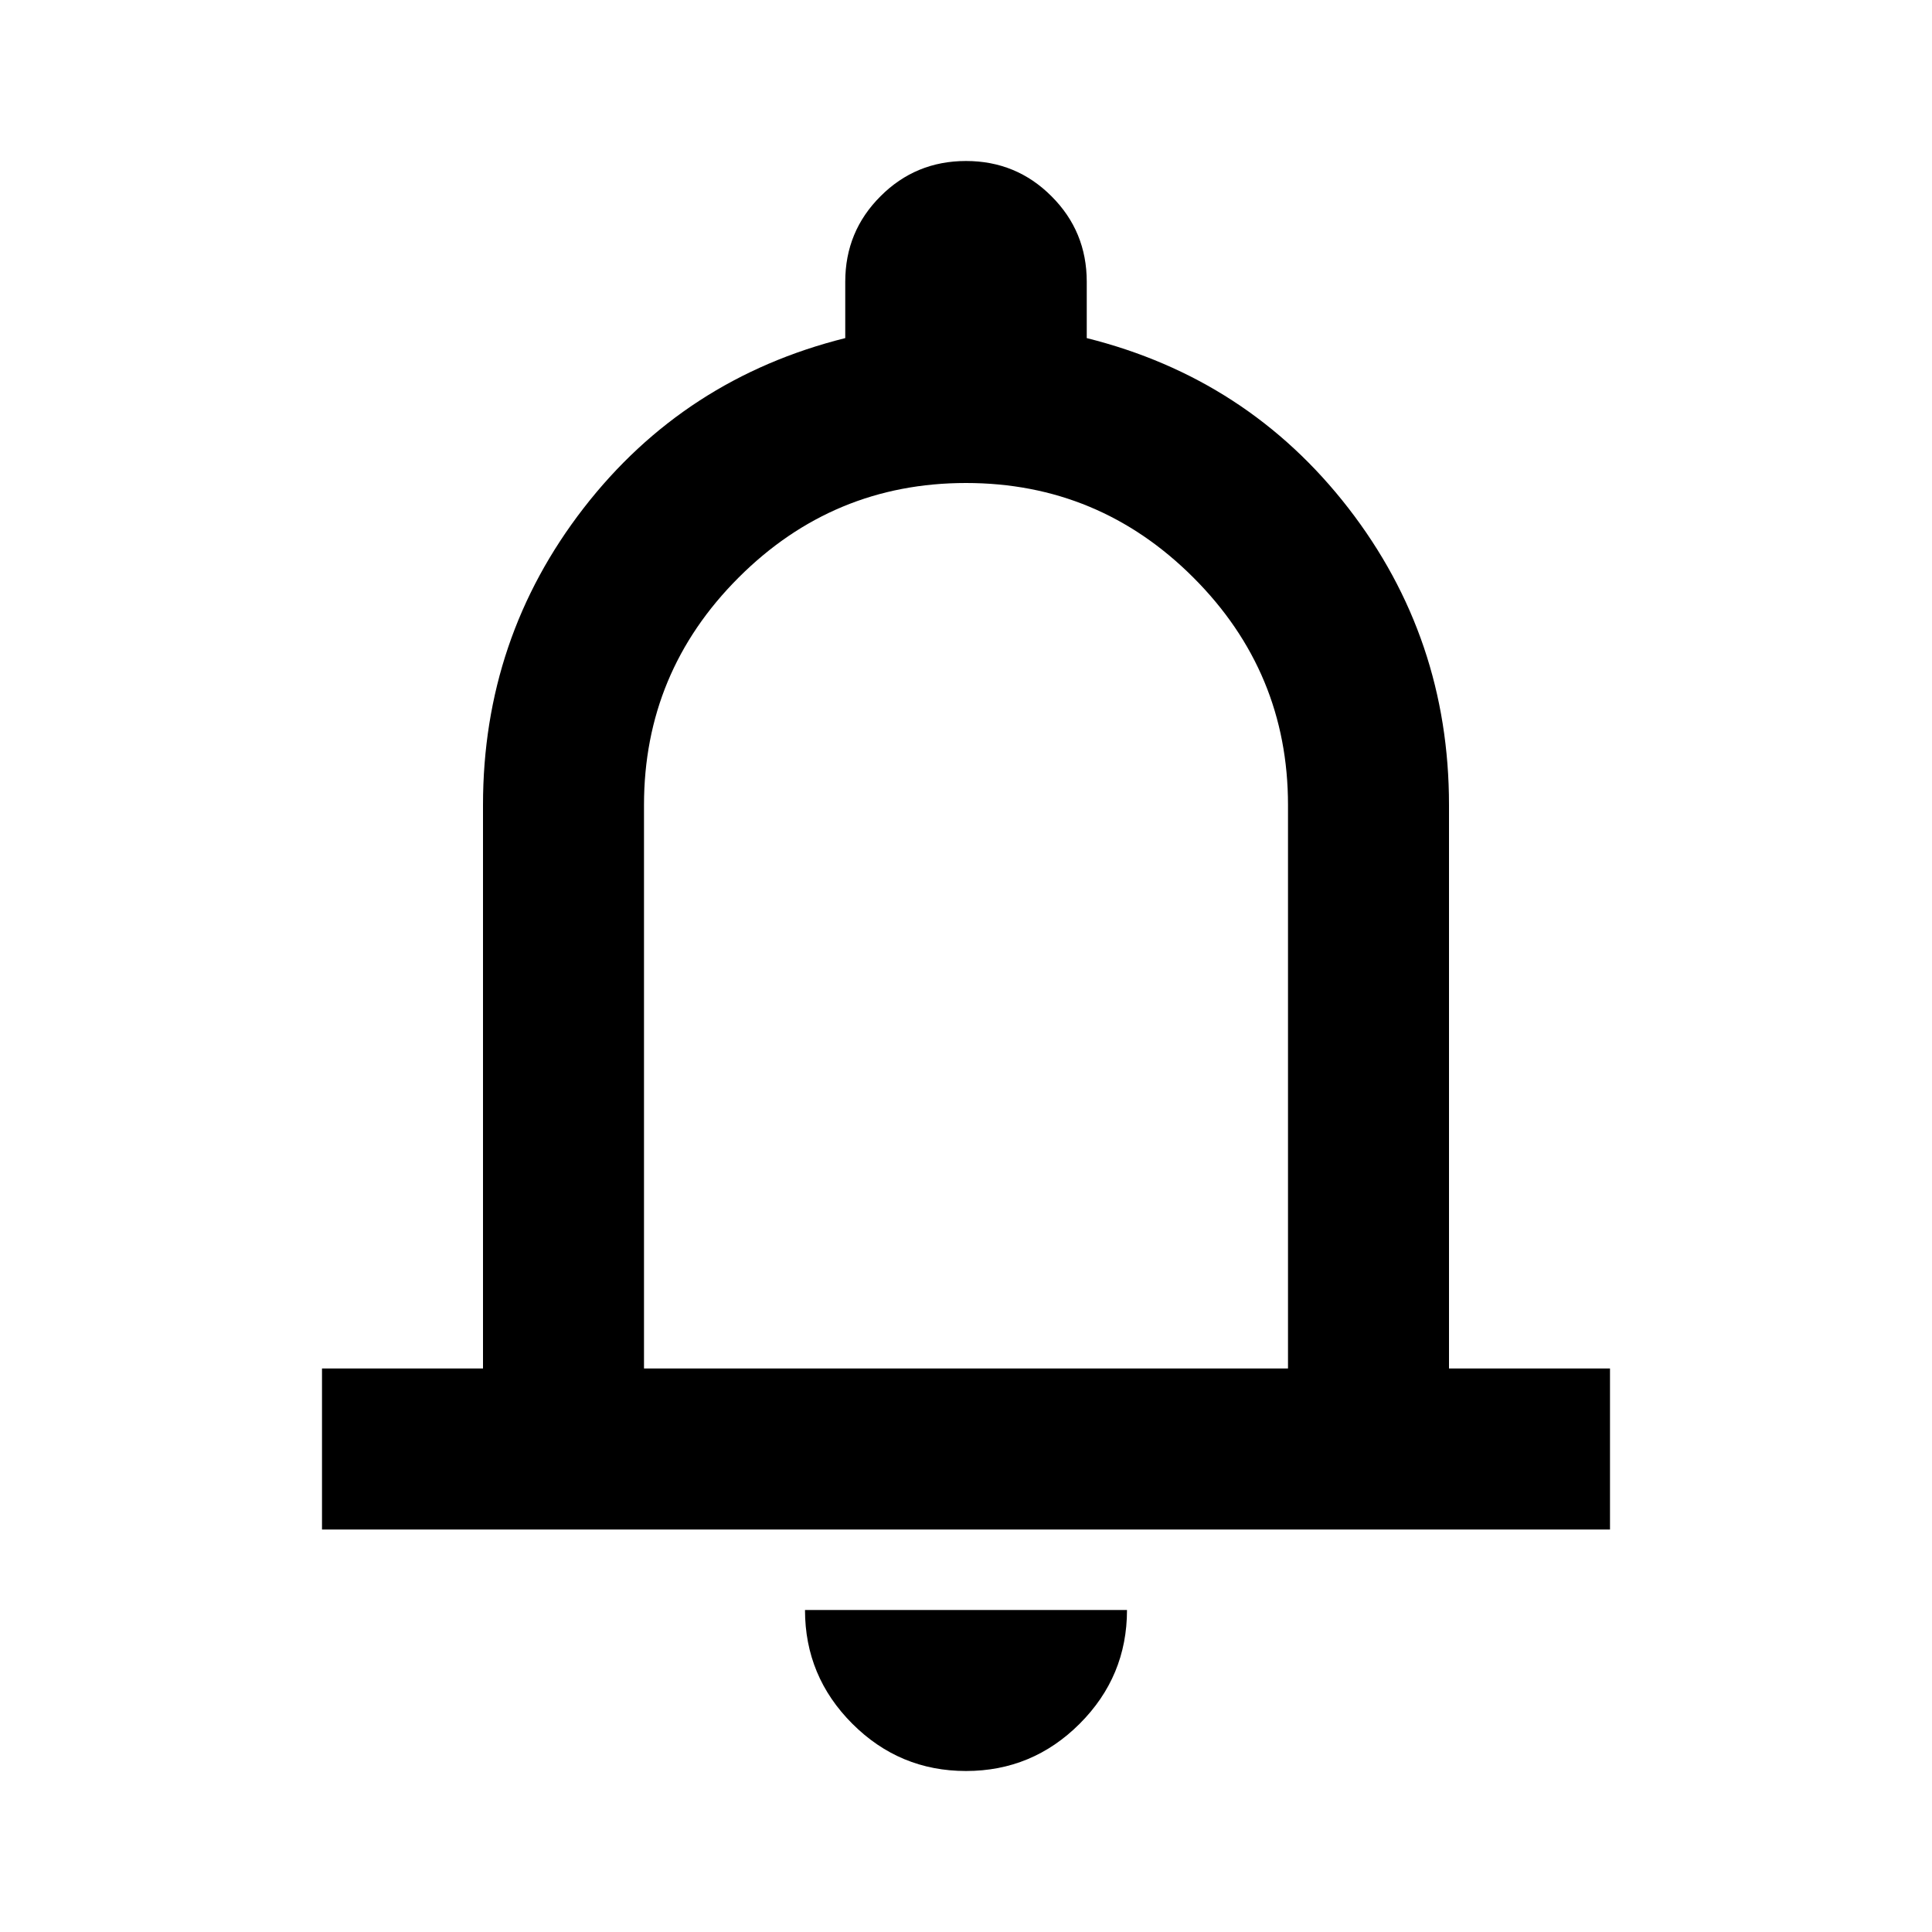
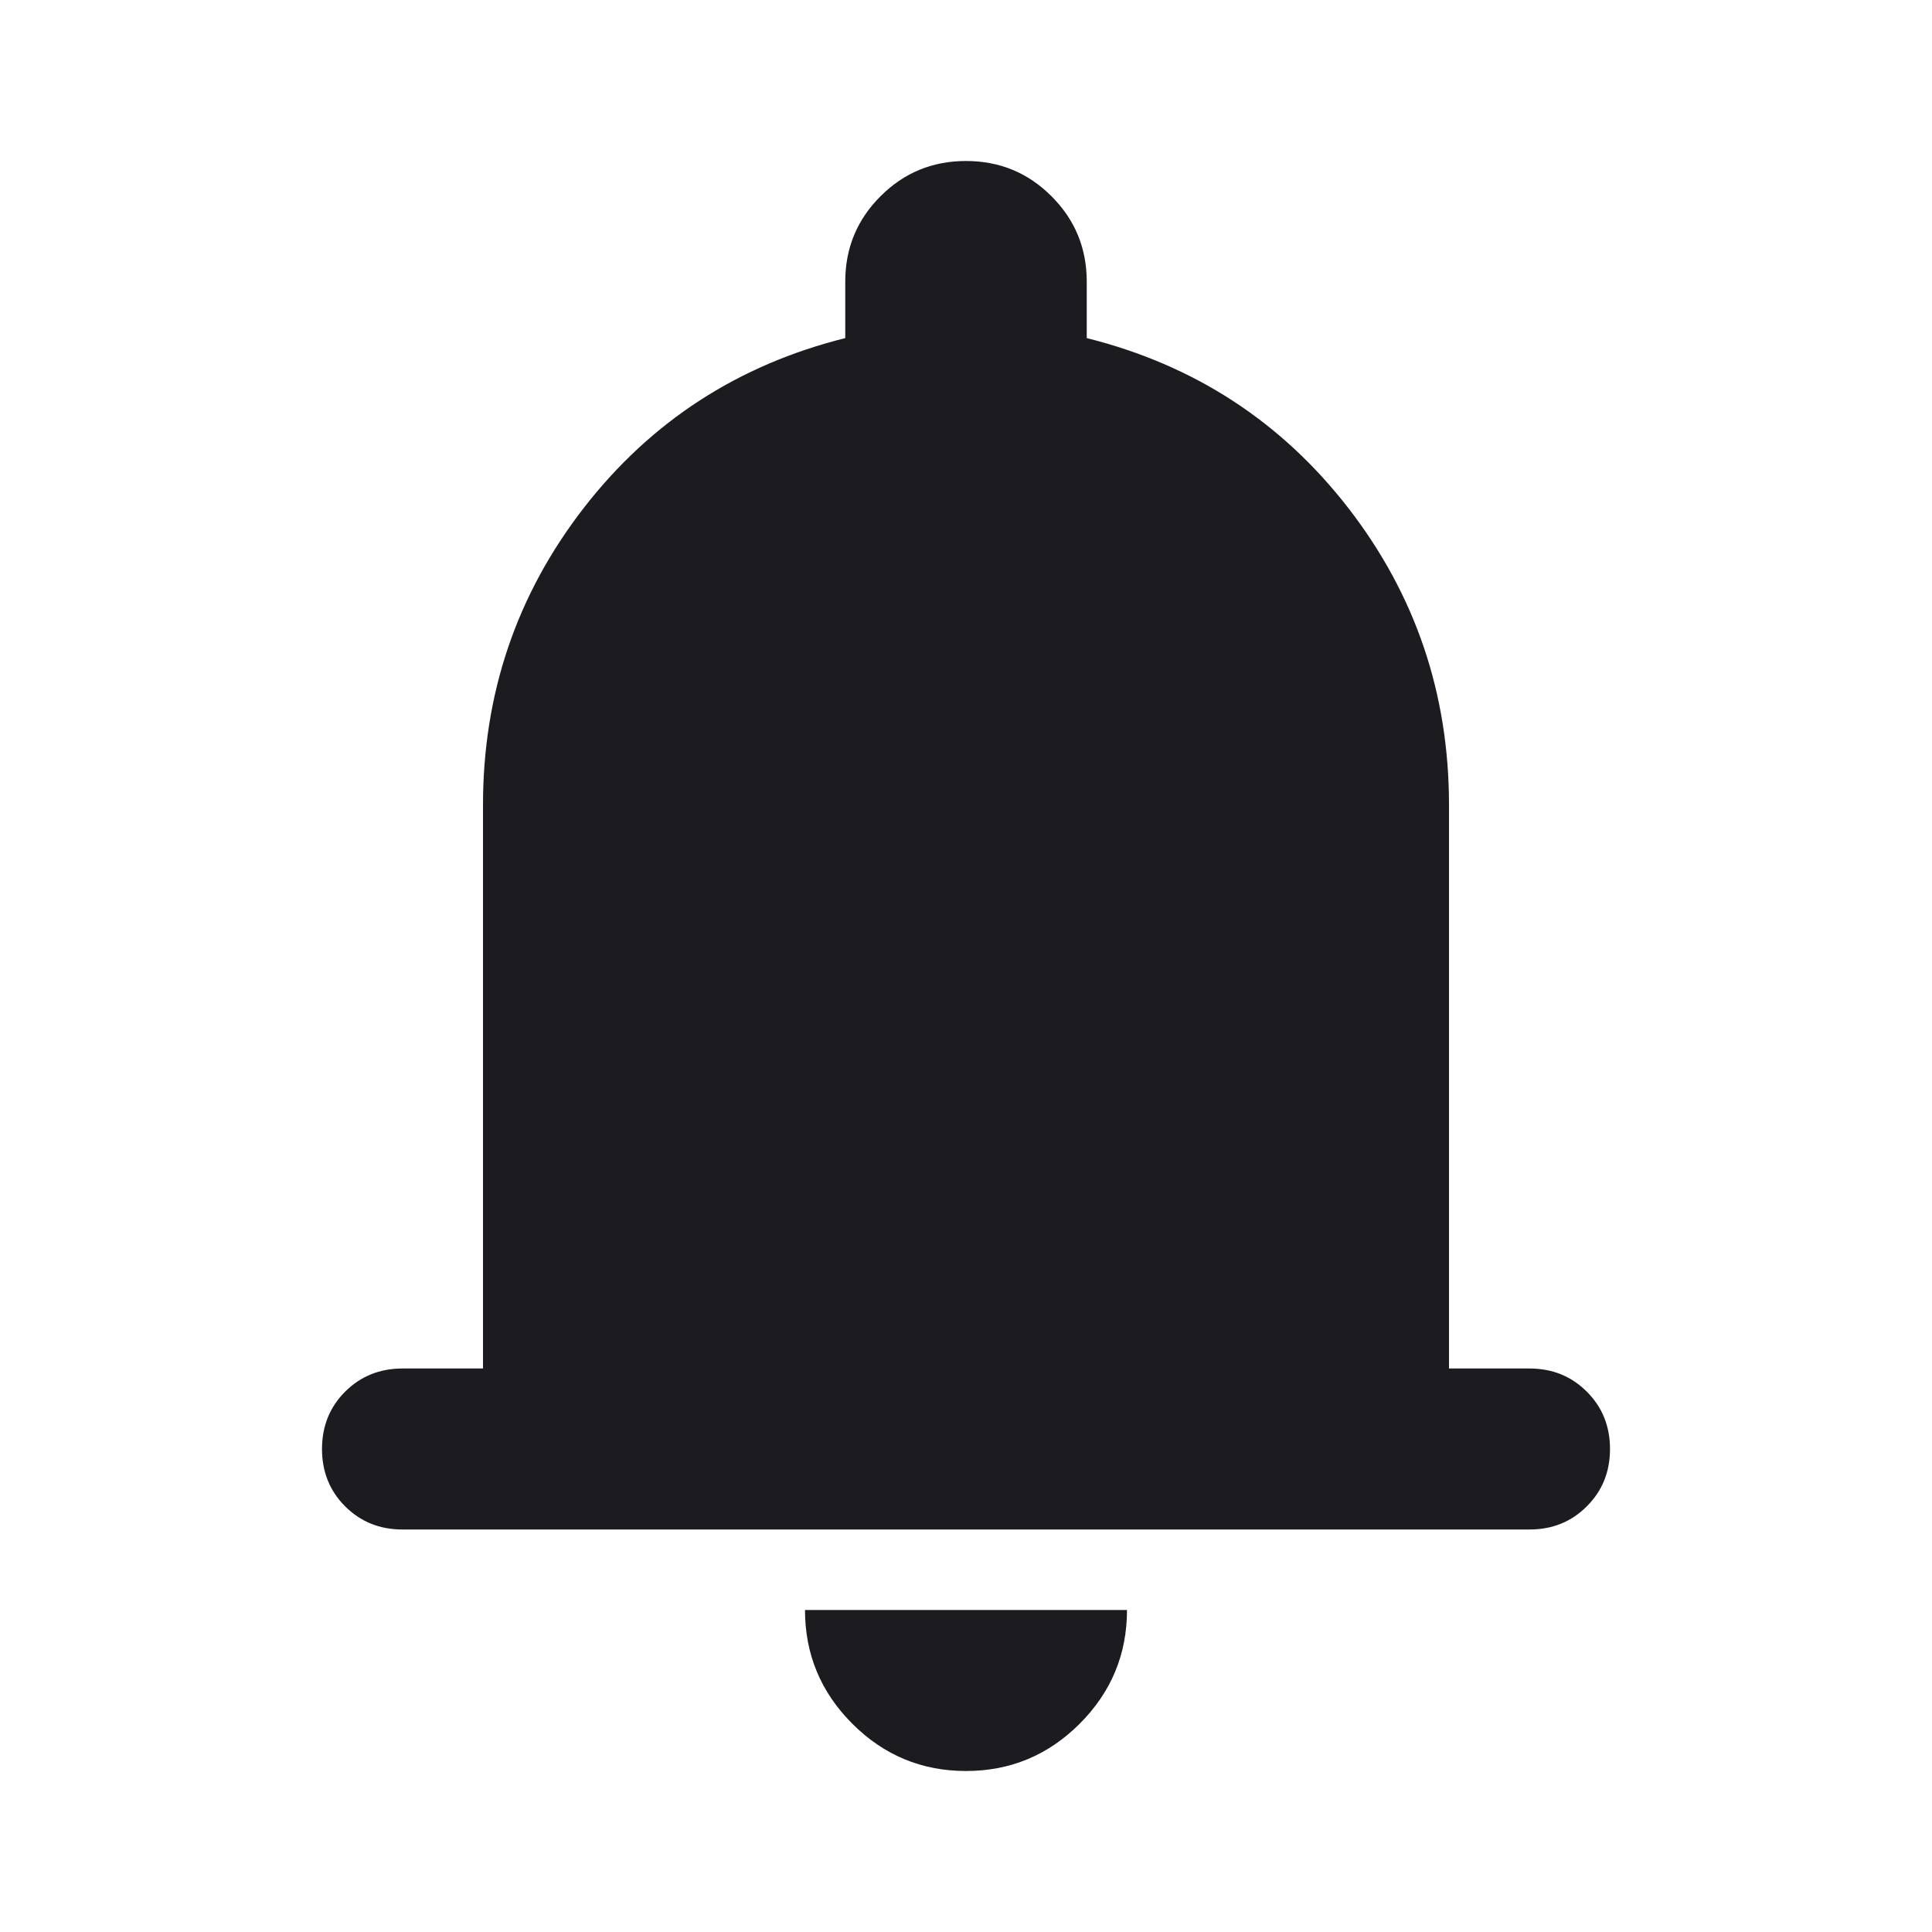
<svg xmlns="http://www.w3.org/2000/svg" width="24" height="24" viewBox="0 0 24 24" fill="none">
-   <path d="M4 19V17H6V10C6 8.617 6.417 7.388 7.25 6.312C8.083 5.237 9.167 4.533 10.5 4.2V3.5C10.5 3.083 10.646 2.729 10.938 2.438C11.229 2.146 11.583 2 12 2C12.417 2 12.771 2.146 13.062 2.438C13.354 2.729 13.5 3.083 13.5 3.5V4.2C14.833 4.533 15.917 5.237 16.75 6.312C17.583 7.388 18 8.617 18 10V17H20V19H4ZM12 22C11.45 22 10.979 21.804 10.588 21.413C10.196 21.021 10 20.55 10 20H14C14 20.55 13.804 21.021 13.412 21.413C13.021 21.804 12.55 22 12 22ZM8 17H16V10C16 8.9 15.608 7.958 14.825 7.175C14.042 6.392 13.1 6 12 6C10.9 6 9.958 6.392 9.175 7.175C8.392 7.958 8 8.9 8 10V17Z" fill="black" />
+   <path d="M5 19C4.717 19 4.479 18.904 4.287 18.712C4.096 18.521 4 18.283 4 18C4 17.717 4.096 17.479 4.287 17.288C4.479 17.096 4.717 17 5 17H6V10C6 8.617 6.417 7.388 7.25 6.312C8.083 5.237 9.167 4.533 10.5 4.2V3.5C10.5 3.083 10.646 2.729 10.938 2.438C11.229 2.146 11.583 2 12 2C12.417 2 12.771 2.146 13.062 2.438C13.354 2.729 13.5 3.083 13.5 3.5V4.2C14.833 4.533 15.917 5.237 16.75 6.312C17.583 7.388 18 8.617 18 10V17H19C19.283 17 19.521 17.096 19.712 17.288C19.904 17.479 20 17.717 20 18C20 18.283 19.904 18.521 19.712 18.712C19.521 18.904 19.283 19 19 19H5ZM12 22C11.45 22 10.979 21.804 10.588 21.413C10.196 21.021 10 20.55 10 20H14C14 20.55 13.804 21.021 13.412 21.413C13.021 21.804 12.55 22 12 22Z" fill="#1C1B1F" />
</svg>
